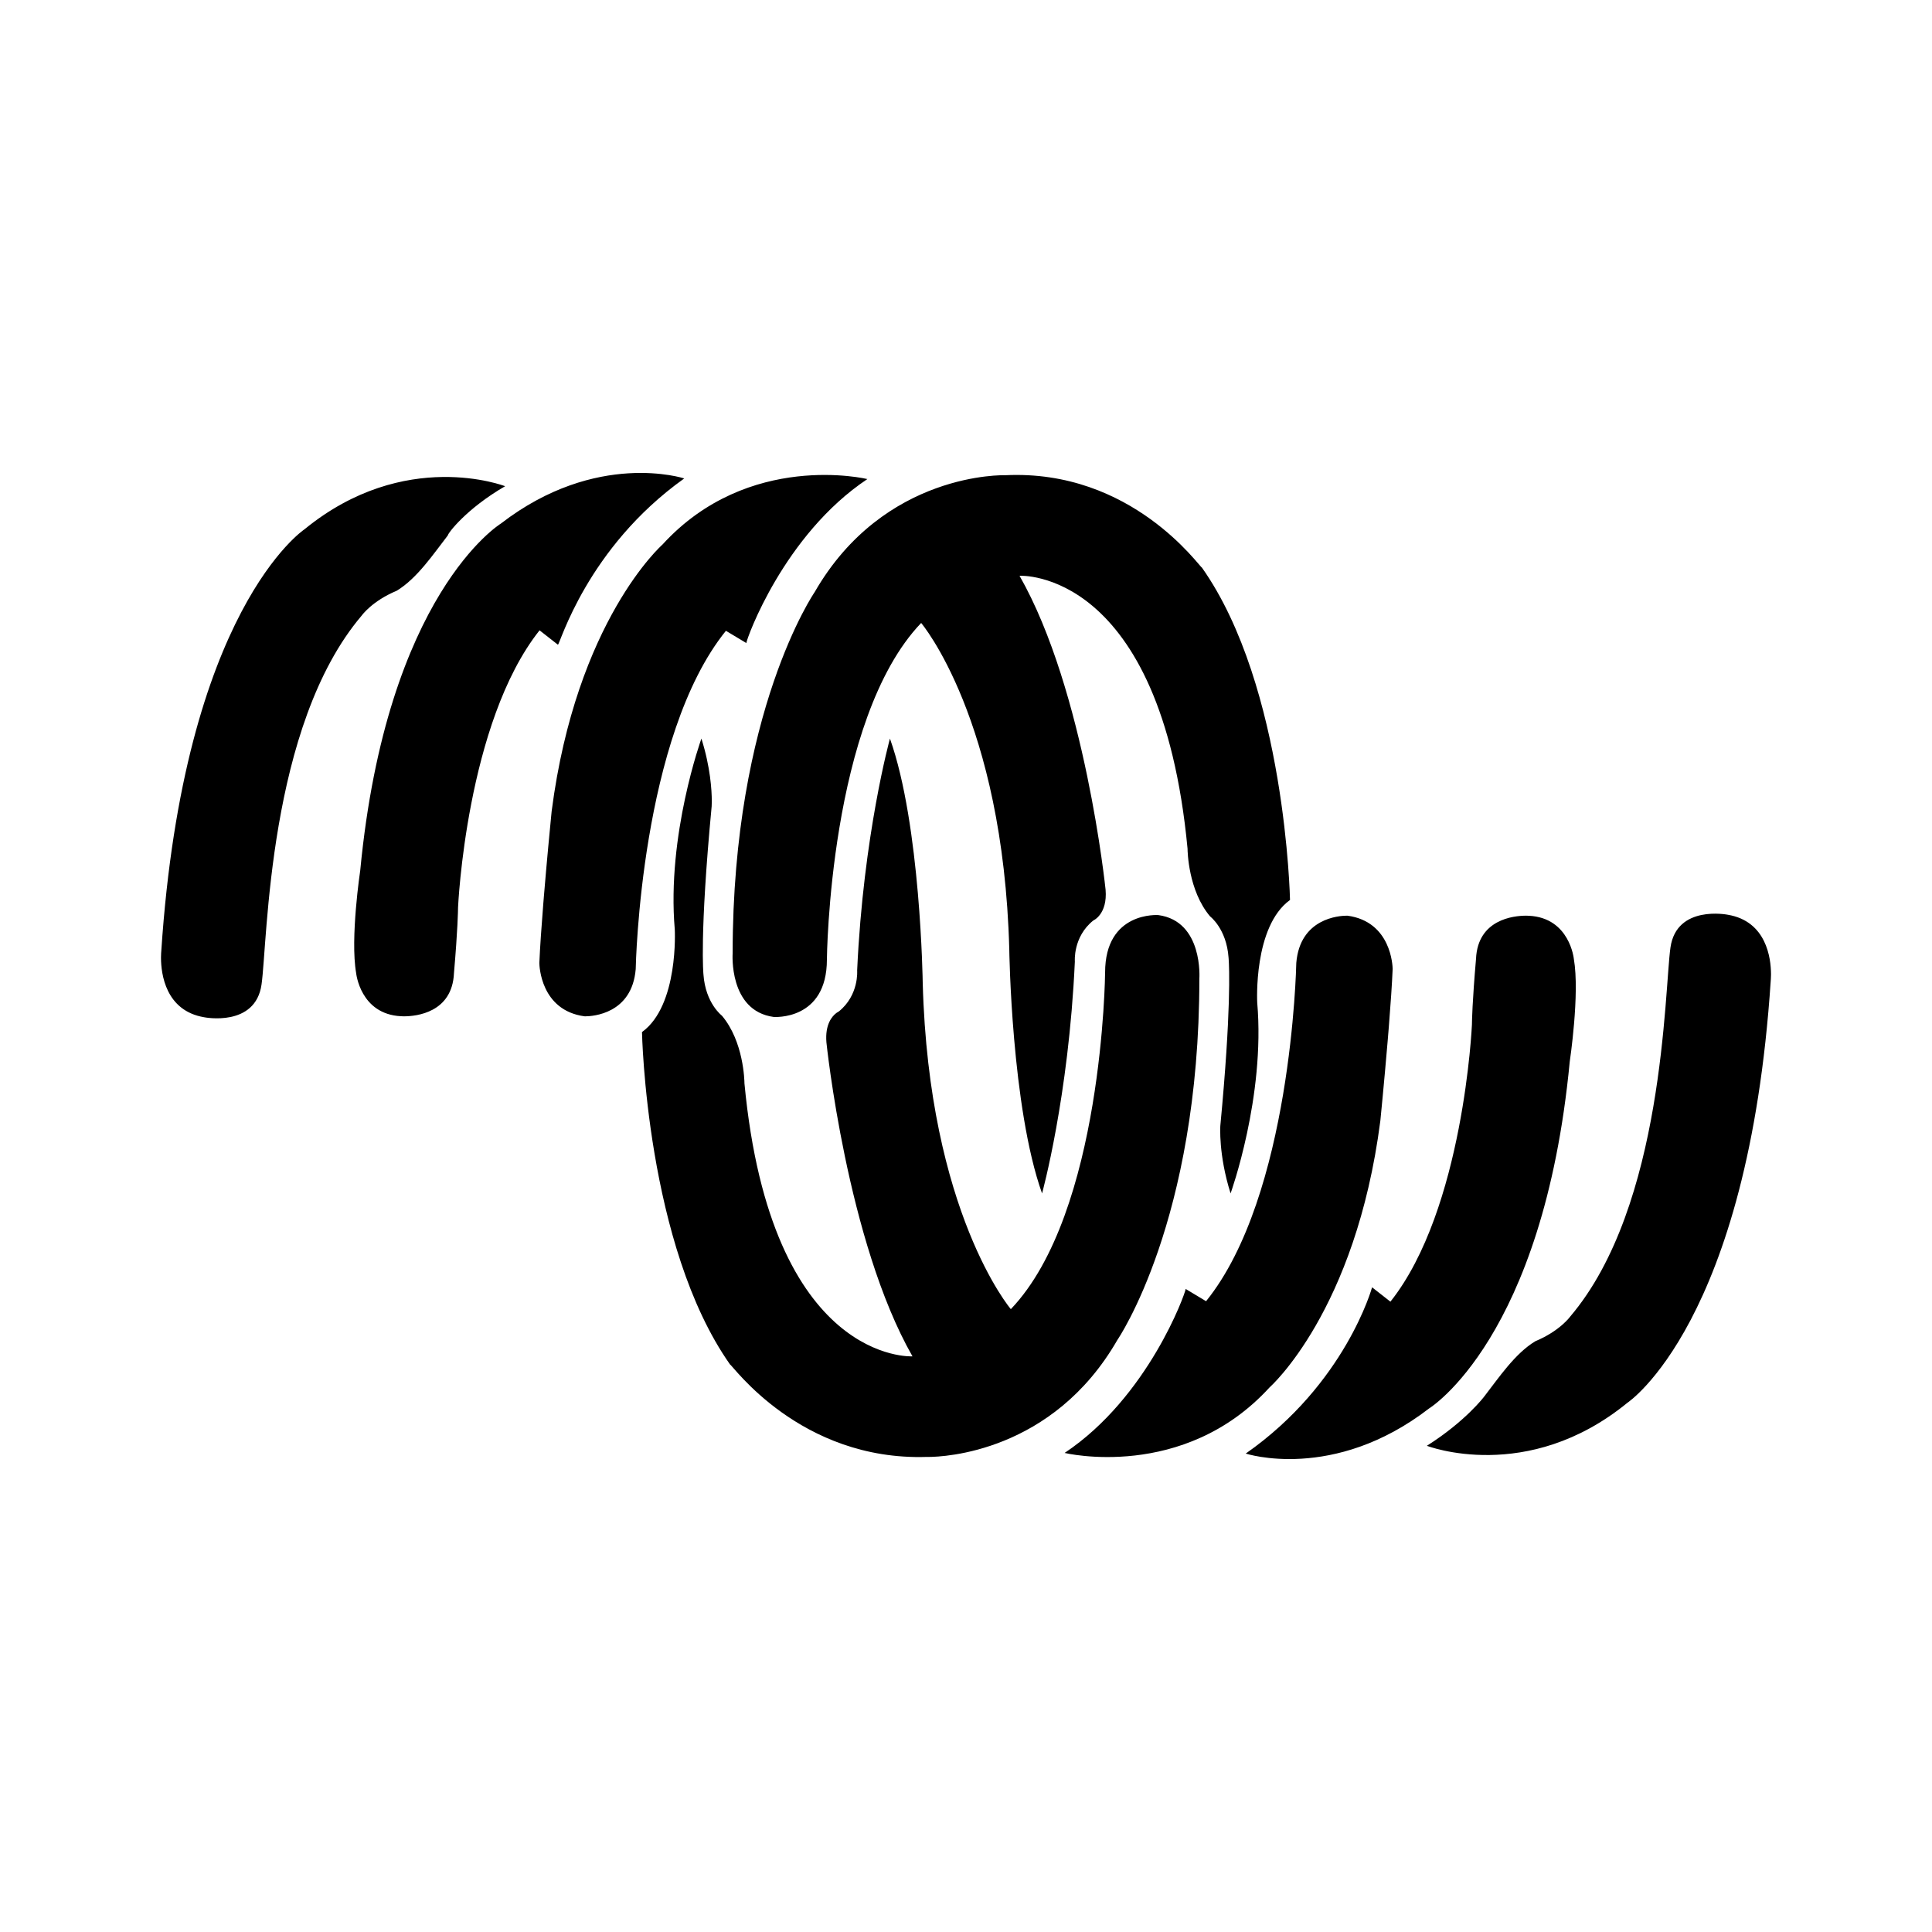
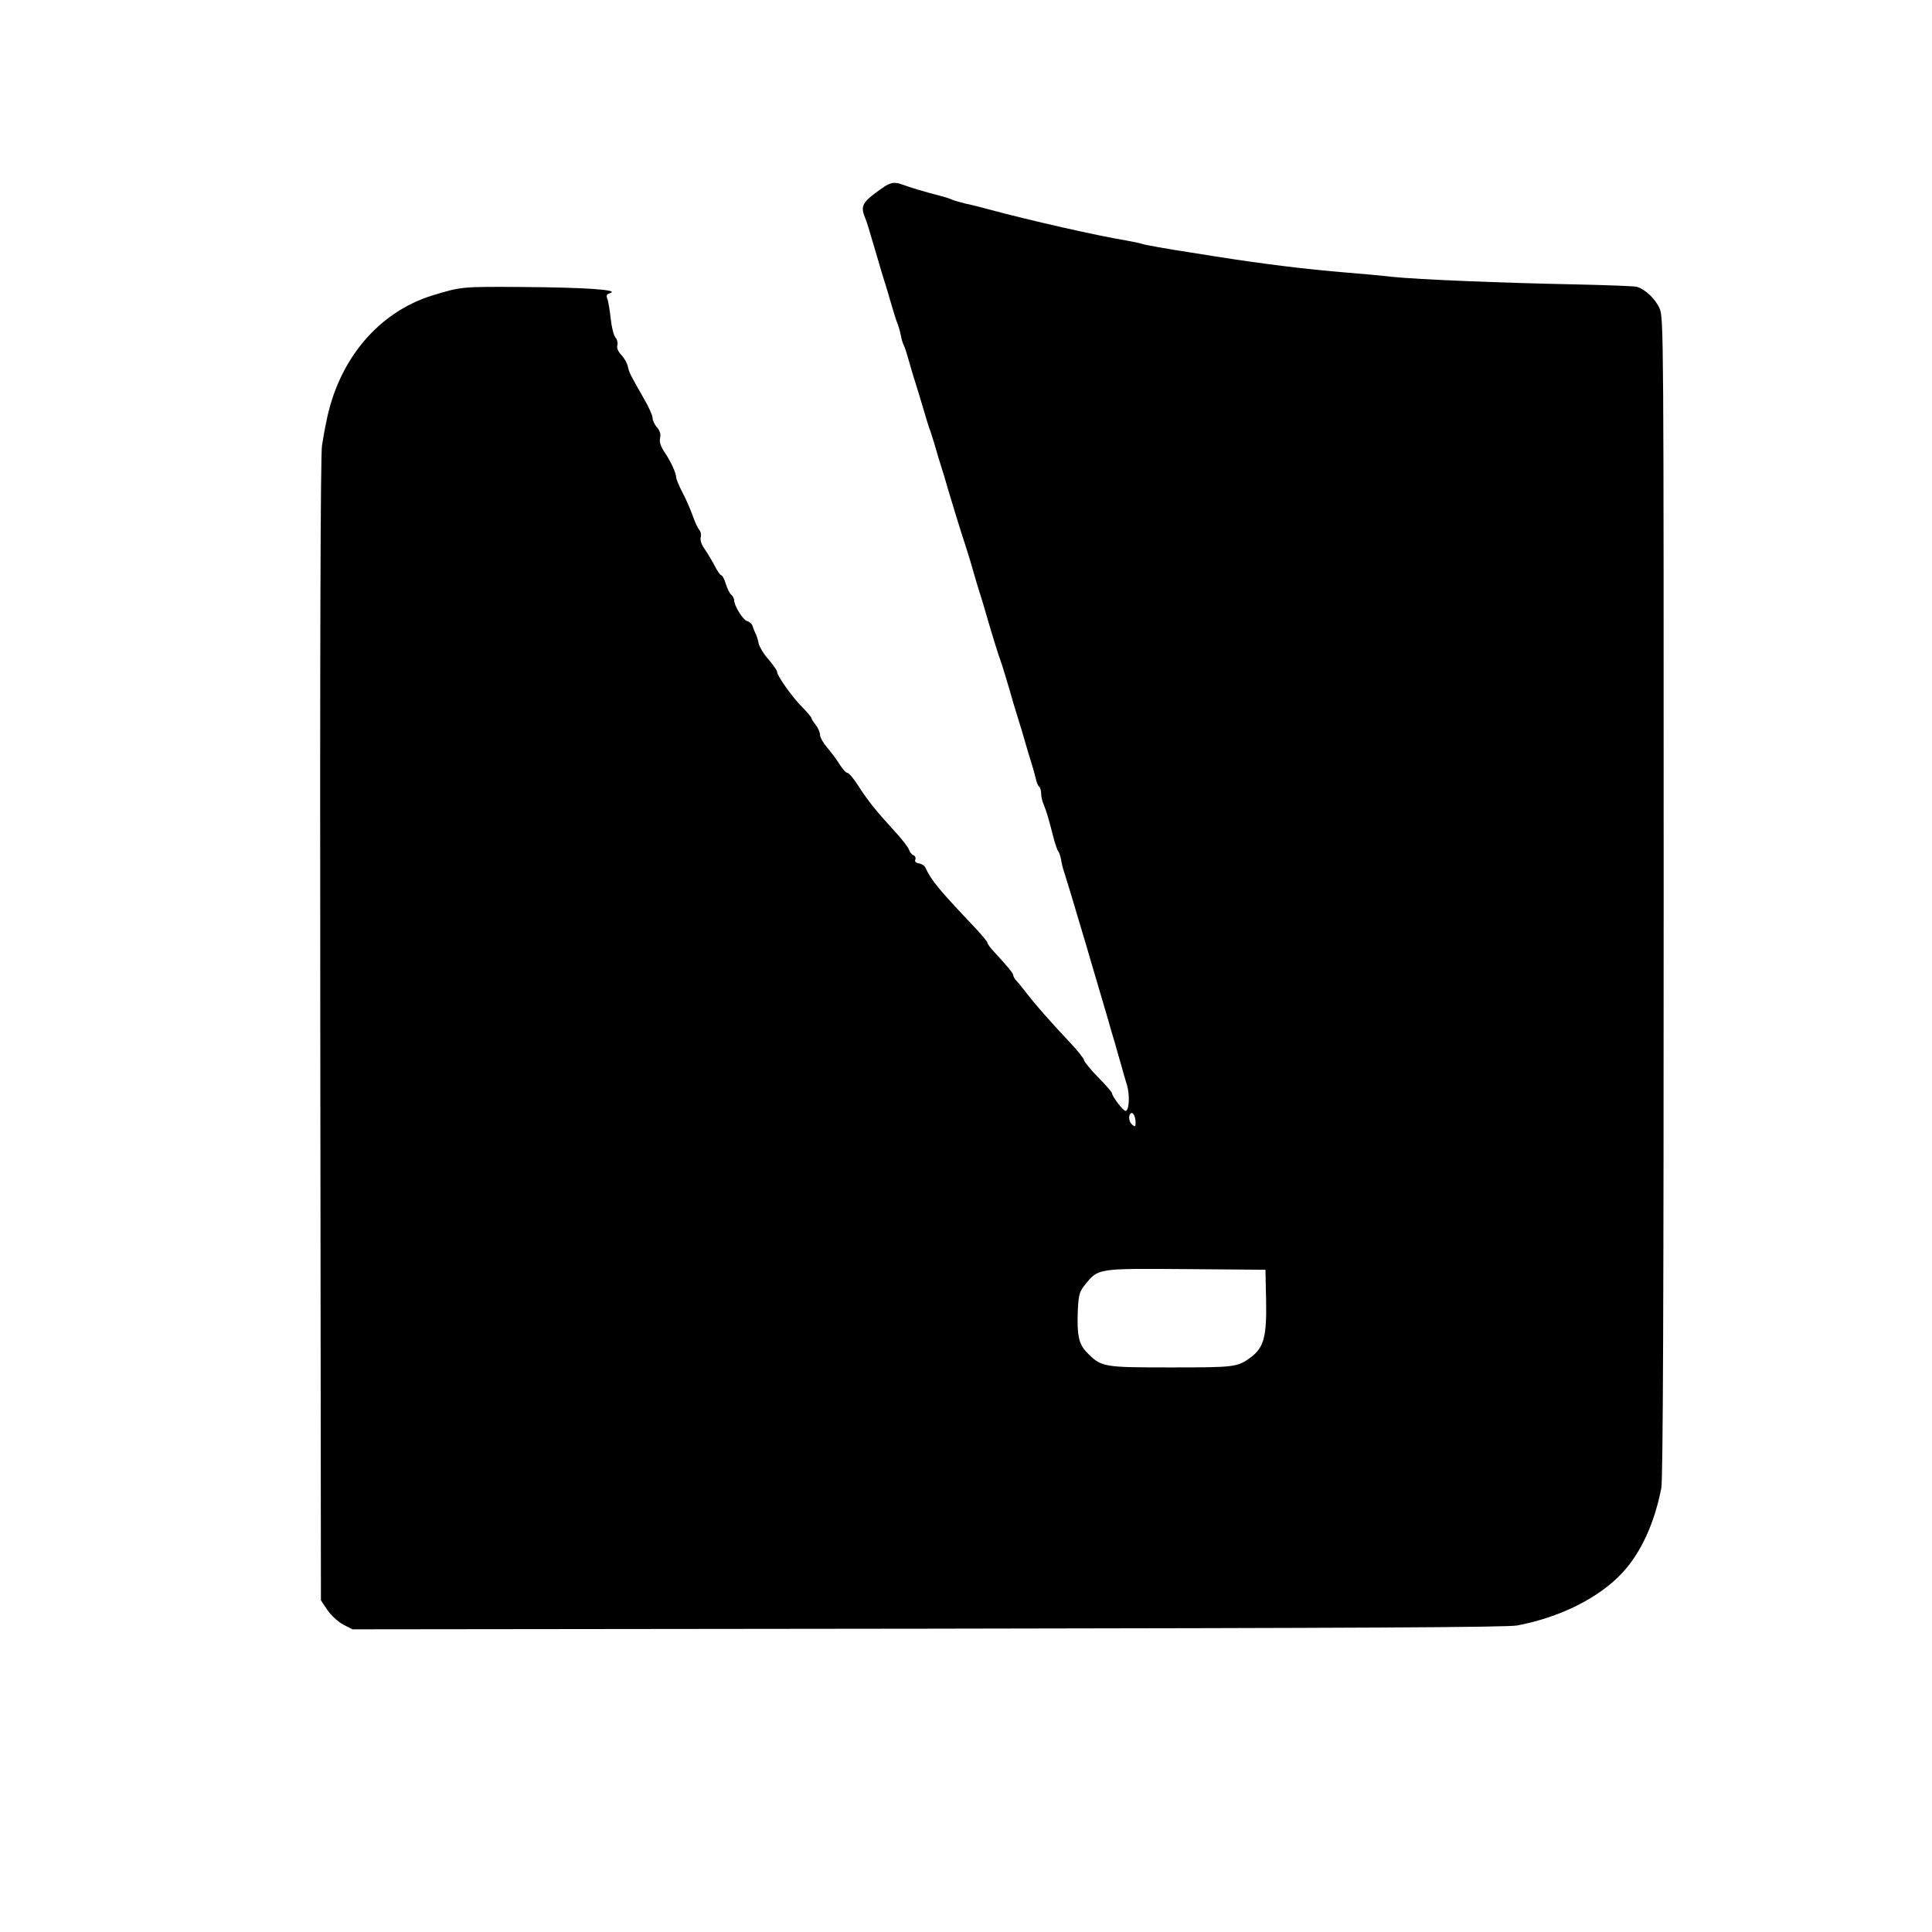
- <svg xmlns="http://www.w3.org/2000/svg" height="960" viewBox="0 0 960 960" width="960">
-   <path d="m758.399 455c.856.004 1.352.044 1.352.044 20.252 1.021 22.28 21.42 22.28 21.42 3.035 17.338-2.028 50.997-2.028 50.997-13.164 137.691-69.869 172.367-69.869 172.367-47.592 36.719-91.134 22.438-91.134 22.438 49.616-34.676 62.781-82.613 62.781-82.613l9.112 7.139c36.455-45.897 40.504-137.691 40.504-137.691l0-.1c0-.011 0-.023 0-.036l.001-.09c.015-1.541.181-11.065 2.026-32.41.849-19.706 18.847-21.42 24.585-21.464zm-316.194-88c15.273 42.832 16.29 121.357 16.29 121.357 3.055 114.219 43.784 162.153 43.784 162.153 45.819-47.934 46.839-167.252 46.839-167.252 0-30.595 26.472-28.556 26.472-28.556 22.4 3.06 20.364 31.616 20.364 31.616 0 120.339-40.728 179.489-40.728 179.489-32.195 55.956-86.408 58.11-93.84 58.137l-.414-.001c-.29-.002-.44-.007-.44-.007-63.128 2.039-96.73-45.892-97.746-45.892-41.748-59.15-43.784-165.21-43.784-165.21 18.328-13.258 16.29-50.991 16.29-50.991-4.072-46.913 13.237-94.844 13.237-94.844 4.522 14.338 5.139 25.885 5.155 30.92l-0.0.394c-.005 1.518-.063 2.341-.063 2.341-6.107 64.246-4.072 83.625-4.072 83.625 1.016 14.276 9.163 20.396 9.163 20.396 10.865 12.861 11.191 32.437 11.201 33.6l0.0.054c13.237 139.715 83.492 135.637 83.492 135.637-32.582-57.111-42.764-156.033-42.764-156.033-.744-8.928 2.849-12.971 4.847-14.504l.188-.141c.64-.466 1.075-.652 1.075-.652 10.182-8.159 9.163-20.396 9.163-20.396 3.055-67.309 16.293-115.24 16.293-115.24zm227.14 88.001c.159.002.243.005.243.005 21.74 2.966 22.392 25.102 22.411 26.428l.001.055c-.316 7.588-1.024 17.715-1.85 28.081l-.161 2.009c-.127 1.571-.257 3.145-.387 4.712l-.112 1.342c-1.709 20.326-3.603 39.264-3.603 39.264-12.224 94.758-55.011 132.457-55.011 132.457-42.787 46.871-101.875 32.604-101.875 32.604 41.503-27.674 60.003-79.312 60.144-81.457l-.001-.032 10.15 6.092c42.362-52.455 44.782-165.822 44.826-168.084l.001-.034c1.854-22.254 21.424-23.413 24.932-23.441zm189.175-.471c19.284 3.219 21.429 21.699 21.479 29.318l0.0.557c-.011 1.696-.121 2.726-.121 2.726-11.187 170.143-71.199 209.879-71.199 209.879-49.838 40.753-99.679 21.394-99.679 21.394 19.327-12.225 28.48-24.451 28.48-24.451 7.119-9.168 15.257-21.397 25.428-27.508 12.205-5.094 17.291-12.225 17.291-12.225 46.789-55.018 46.789-161.995 49.841-183.389 3.052-21.397 28.48-16.302 28.48-16.302zm-261.304-172.51c41.748 59.138 43.783 165.176 43.783 165.176-18.328 13.255-16.293 50.98-16.293 50.98 4.075 46.903-13.237 94.824-13.237 94.824-6.107-19.371-5.091-33.648-5.091-33.648 5.444-57.231 4.422-78.851 4.134-82.884l-.026-.339c-.021-.261-.034-.385-.034-.385-1.019-14.273-9.166-20.392-9.166-20.392-10.863-12.858-11.188-32.431-11.198-33.593l-0-.054c-13.237-139.686-83.492-135.608-83.492-135.608 32.582 57.099 42.764 156 42.764 156 1.016 12.235-6.11 15.294-6.11 15.294-10.182 8.157-9.163 20.392-9.163 20.392-3.055 67.295-16.293 115.216-16.293 115.216-15.273-42.823-16.29-121.332-16.29-121.332-3.055-114.198-43.783-162.119-43.783-162.119-45.819 47.921-46.839 167.217-46.839 167.217 0 30.588-26.472 28.55-26.472 28.55-22.403-3.059-20.364-31.609-20.364-31.609 0-120.314 40.728-179.452 40.728-179.452 34.618-60.156 94.691-58.117 94.691-58.117 63.131-3.059 96.73 45.882 97.749 45.882zm-346.217-40.425c-19.327 11.205-28.48 23.434-28.48 24.451-7.119 9.171-15.257 21.397-25.428 27.508-12.205 5.094-17.291 12.228-17.291 12.228-46.789 55.015-46.789 161.992-49.841 183.389-3.049 21.394-28.477 16.299-28.477 16.299-19.286-3.219-21.431-21.699-21.482-29.318l-0-.557c.011-1.696.121-2.726.121-2.726 11.19-170.143 71.199-209.879 71.199-209.879 49.838-40.753 99.679-21.394 99.679-21.394zm89-3.862c-48.605 34.676-61.77 82.613-62.78 82.613l-9.115-7.139c-36.452 45.897-40.504 137.691-40.504 137.691l-.001.137c-.009 1.219-.141 10.687-2.024 32.504-.852 19.703-18.85 21.417-24.588 21.461l-.389.001c-.856-.004-1.352-.044-1.352-.044-20.252-1.018-22.276-21.417-22.276-21.417-3.038-17.341 2.025-50.997 2.025-50.997 13.164-137.694 69.871-172.37 69.871-172.37 47.591-36.719 91.134-22.438 91.134-22.438zm91 .308c-41.505 27.674-60.002 79.315-60.146 81.458l0.0.031-10.148-6.088c-42.358 52.453-44.778 165.822-44.822 168.085l-.001.034c-1.856 22.252-21.424 23.41-24.932 23.438l-.293-0c-.159-.002-.243-.005-.243-.005-21.742-2.963-22.394-25.102-22.414-26.428l-.001-.062c.326-7.826 1.07-18.364 1.93-29.077l.163-2.01.054-.664.109-1.327c1.451-17.583 3.116-34.787 3.669-40.411l.038-.391c.097-.986.15-1.52.15-1.52 12.224-94.756 55.01-132.457 55.01-132.457 42.789-46.868 101.876-32.604 101.876-32.604z" />
+ <svg xmlns="http://www.w3.org/2000/svg" version="1.0" width="900pt" height="900pt" viewBox="0 0 900 900" preserveAspectRatio="xMidYMid meet">
+   <g transform="translate(0,900) scale(0.1,-0.1)" fill="#000000" stroke="none">
+     <path d="M4110 8124 c-92 -64 -103 -82 -81 -136 9 -22 16 -44 61 -198 12 -41 25 -86 30 -100 5 -14 18 -59 30 -100 12 -41 25 -84 30 -95 5 -11 12 -36 16 -55 3 -19 10 -41 15 -50 4 -8 15 -42 24 -75 9 -33 23 -78 30 -100 7 -22 23 -74 35 -115 12 -41 25 -84 29 -95 5 -11 16 -47 26 -80 9 -33 23 -78 30 -100 7 -22 21 -67 30 -100 16 -55 57 -189 90 -290 7 -22 21 -67 30 -100 9 -33 23 -78 30 -100 7 -22 21 -67 30 -100 25 -86 56 -187 65 -210 7 -18 35 -110 62 -205 6 -19 16 -53 23 -75 7 -22 21 -67 30 -100 9 -33 23 -78 30 -100 7 -22 16 -55 20 -72 4 -18 11 -35 16 -38 5 -4 9 -18 9 -32 0 -14 6 -39 14 -56 12 -30 22 -64 47 -162 6 -21 14 -44 18 -50 5 -5 11 -23 14 -40 2 -16 9 -43 15 -60 9 -27 41 -133 89 -295 9 -30 22 -73 28 -95 11 -37 22 -74 61 -207 8 -27 20 -69 28 -95 7 -27 21 -73 30 -103 8 -30 22 -77 30 -105 7 -27 19 -68 26 -90 14 -47 10 -120 -7 -120 -11 0 -63 68 -63 83 0 4 -29 38 -65 74 -36 37 -65 73 -65 79 0 7 -30 45 -67 84 -88 93 -164 180 -202 230 -17 22 -37 47 -46 56 -8 9 -15 20 -15 26 0 9 -22 36 -90 110 -17 18 -30 36 -30 41 0 5 -24 33 -52 64 -177 187 -208 224 -238 288 -4 8 -17 16 -29 18 -15 2 -21 9 -17 18 3 8 -1 17 -9 20 -8 3 -17 15 -21 27 -4 11 -36 53 -73 92 -83 91 -119 136 -165 208 -20 31 -42 57 -49 57 -7 0 -23 19 -37 41 -14 23 -40 57 -57 77 -18 21 -33 47 -33 58 0 12 -9 33 -20 47 -11 14 -20 28 -20 32 0 4 -19 26 -41 49 -46 45 -119 148 -119 166 0 7 -18 32 -39 57 -22 24 -43 59 -47 76 -3 17 -10 38 -15 47 -4 8 -10 23 -13 33 -3 11 -15 21 -26 24 -19 5 -60 71 -60 97 0 7 -6 19 -13 25 -8 6 -19 29 -26 51 -6 22 -16 40 -21 40 -4 0 -18 19 -30 43 -12 23 -33 58 -46 77 -16 22 -23 42 -20 57 4 12 0 28 -7 35 -6 7 -21 38 -31 68 -11 30 -32 79 -48 108 -15 29 -28 60 -28 68 0 20 -27 79 -58 123 -15 24 -21 43 -17 61 4 18 -1 33 -15 50 -11 12 -20 32 -20 43 0 11 -18 52 -41 91 -65 114 -68 120 -74 148 -3 15 -16 39 -30 54 -17 18 -23 34 -19 46 3 11 -1 27 -9 36 -8 9 -18 48 -22 87 -4 38 -11 79 -15 91 -7 18 -5 23 13 29 44 15 -118 26 -403 28 -291 2 -290 2 -425 -39 -252 -78 -438 -298 -495 -589 -6 -27 -15 -77 -20 -110 -7 -40 -10 -962 -8 -2720 l3 -2660 30 -45 c18 -26 49 -54 74 -68 l43 -22 2681 3 c1994 3 2698 6 2745 15 201 38 384 130 492 248 85 93 147 228 179 392 8 37 11 893 11 2752 0 2636 0 2699 -19 2743 -19 44 -66 89 -106 101 -11 3 -137 8 -280 11 -353 7 -740 23 -855 35 -52 6 -149 15 -215 20 -195 16 -395 41 -610 75 -49 8 -103 16 -120 19 -105 16 -212 35 -225 40 -8 3 -42 10 -75 16 -129 21 -448 93 -640 145 -33 9 -80 21 -105 26 -25 6 -54 14 -65 19 -11 5 -38 14 -60 19 -59 15 -136 38 -168 50 -40 15 -57 13 -97 -15z m1180 -4353 c0 -20 -2 -21 -15 -11 -16 13 -20 42 -8 53 10 10 23 -14 23 -42z m608 -832 c3 -166 -11 -216 -70 -261 -64 -47 -74 -48 -374 -48 -316 0 -324 1 -392 71 -37 38 -46 81 -41 198 4 71 7 83 34 117 62 76 54 75 470 72 l370 -3 3 -146z" />
+   </g>
</svg>
